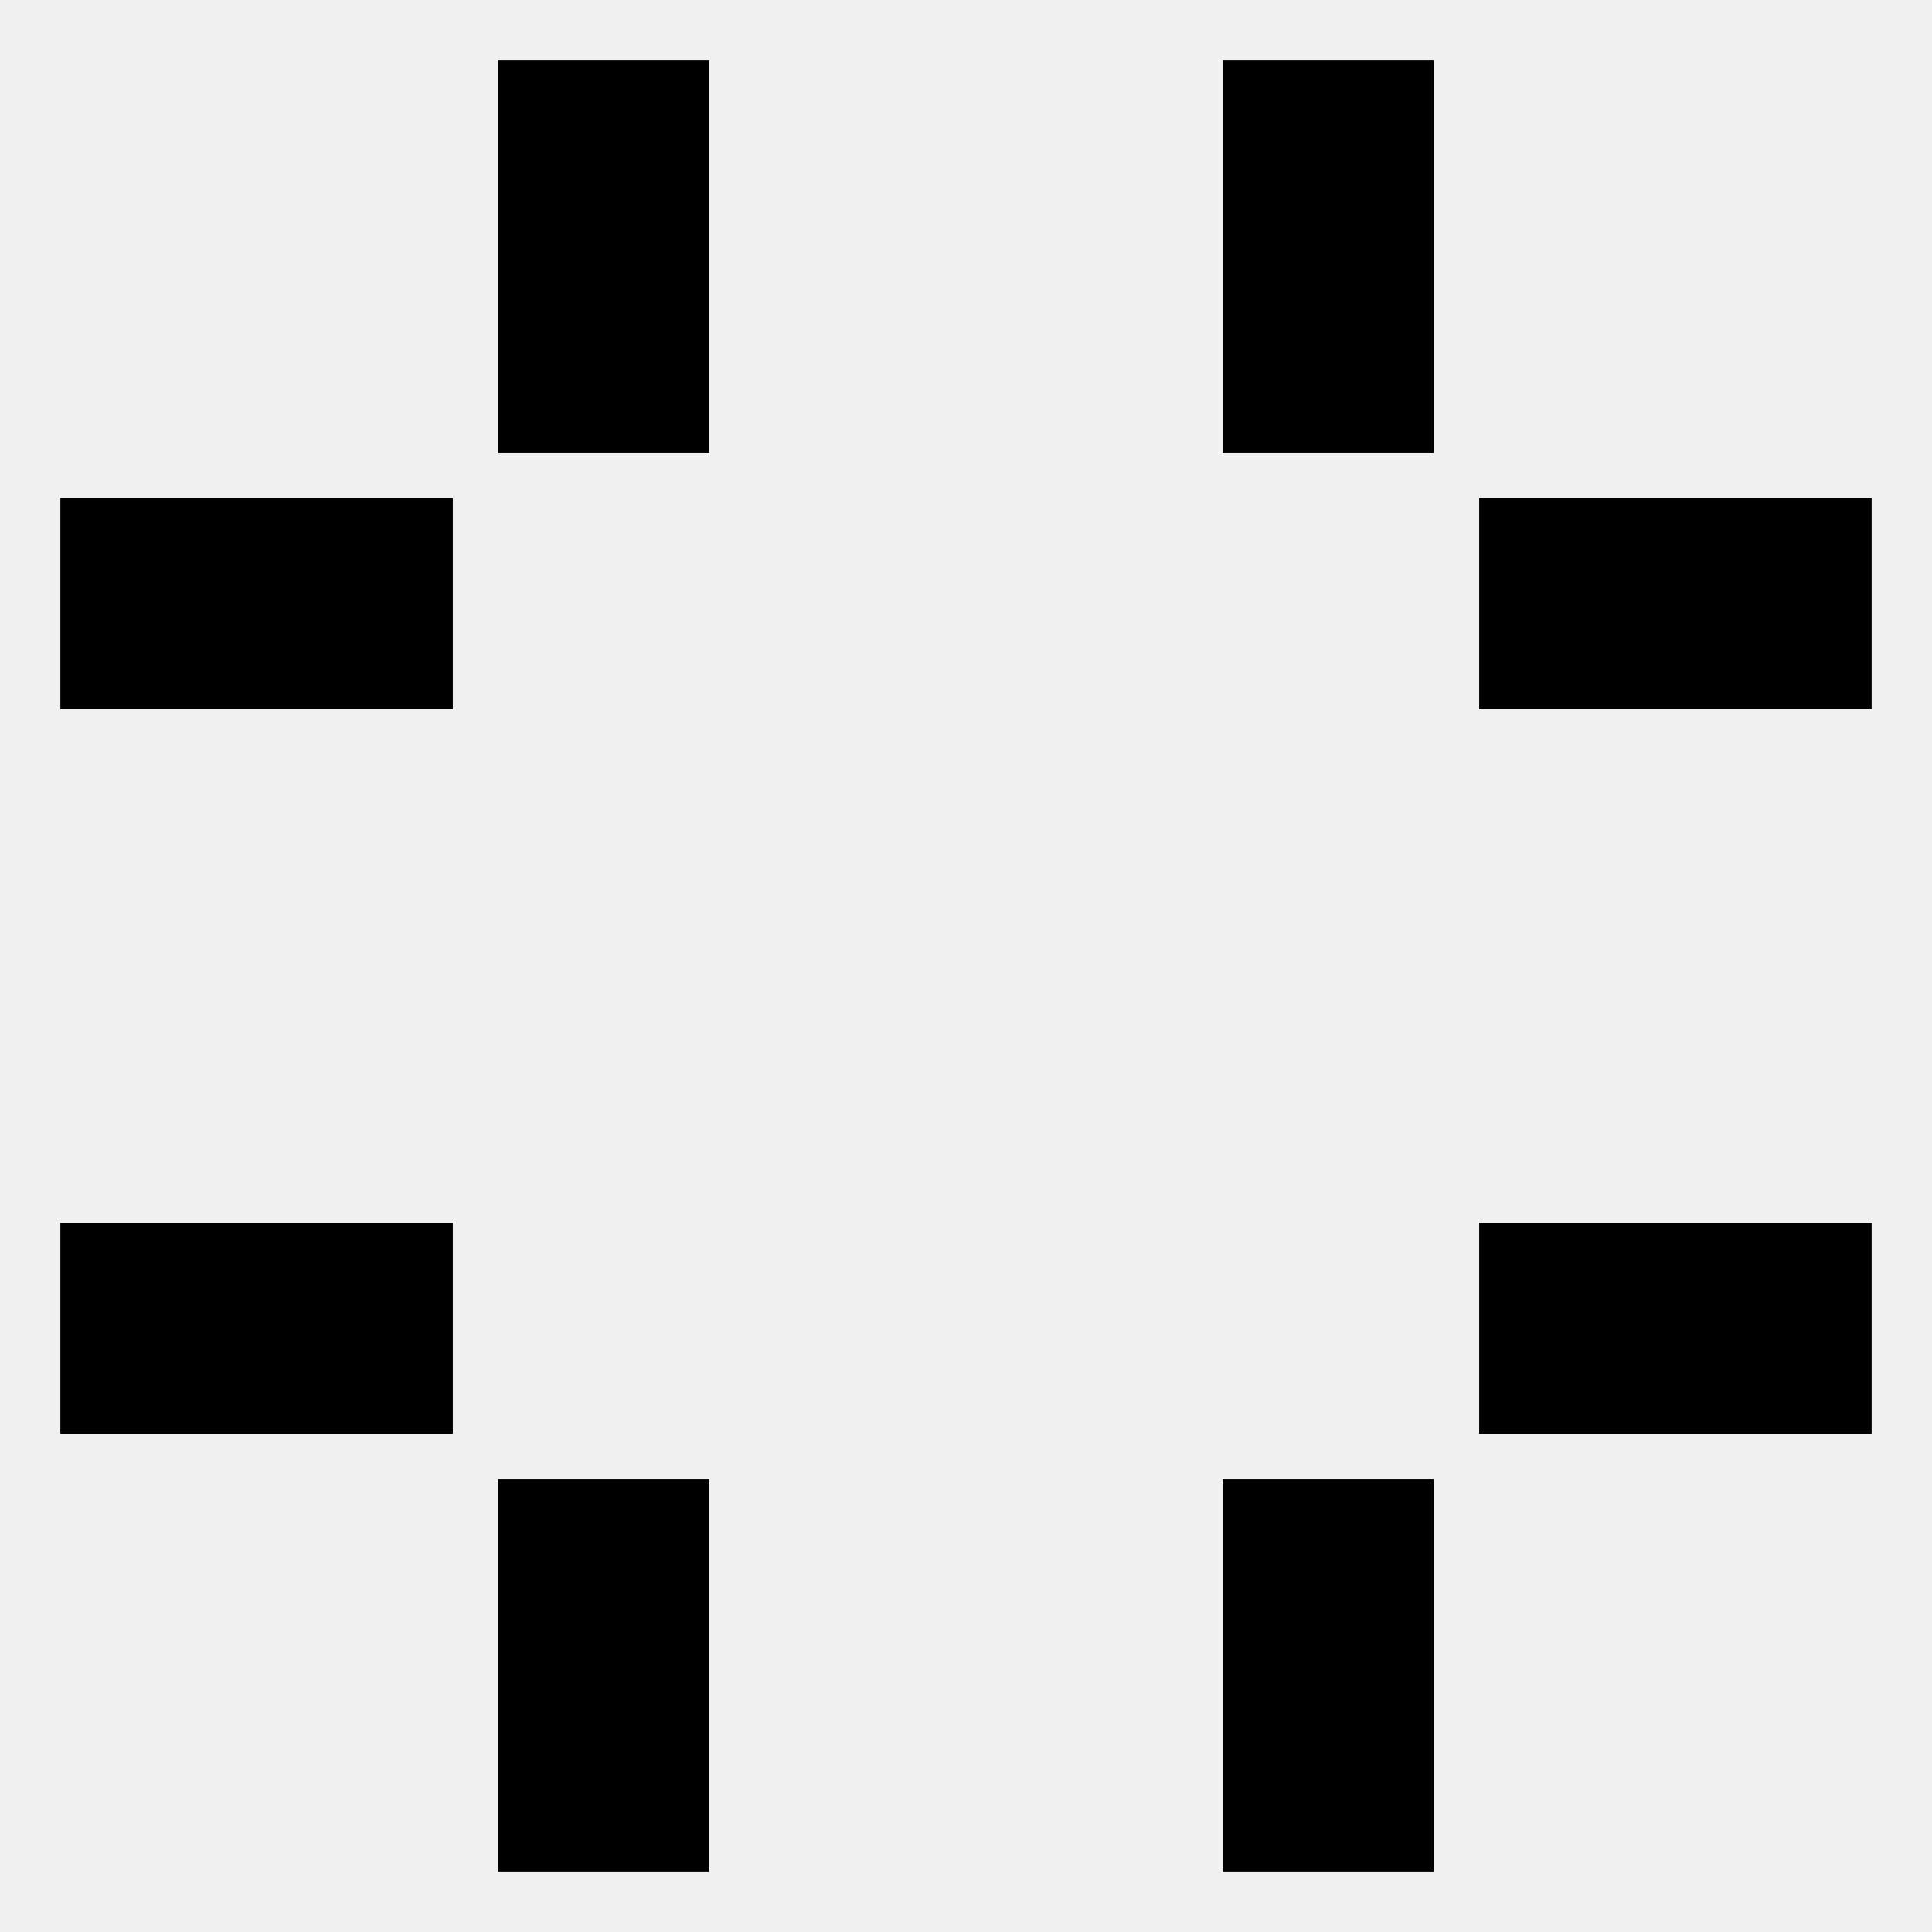
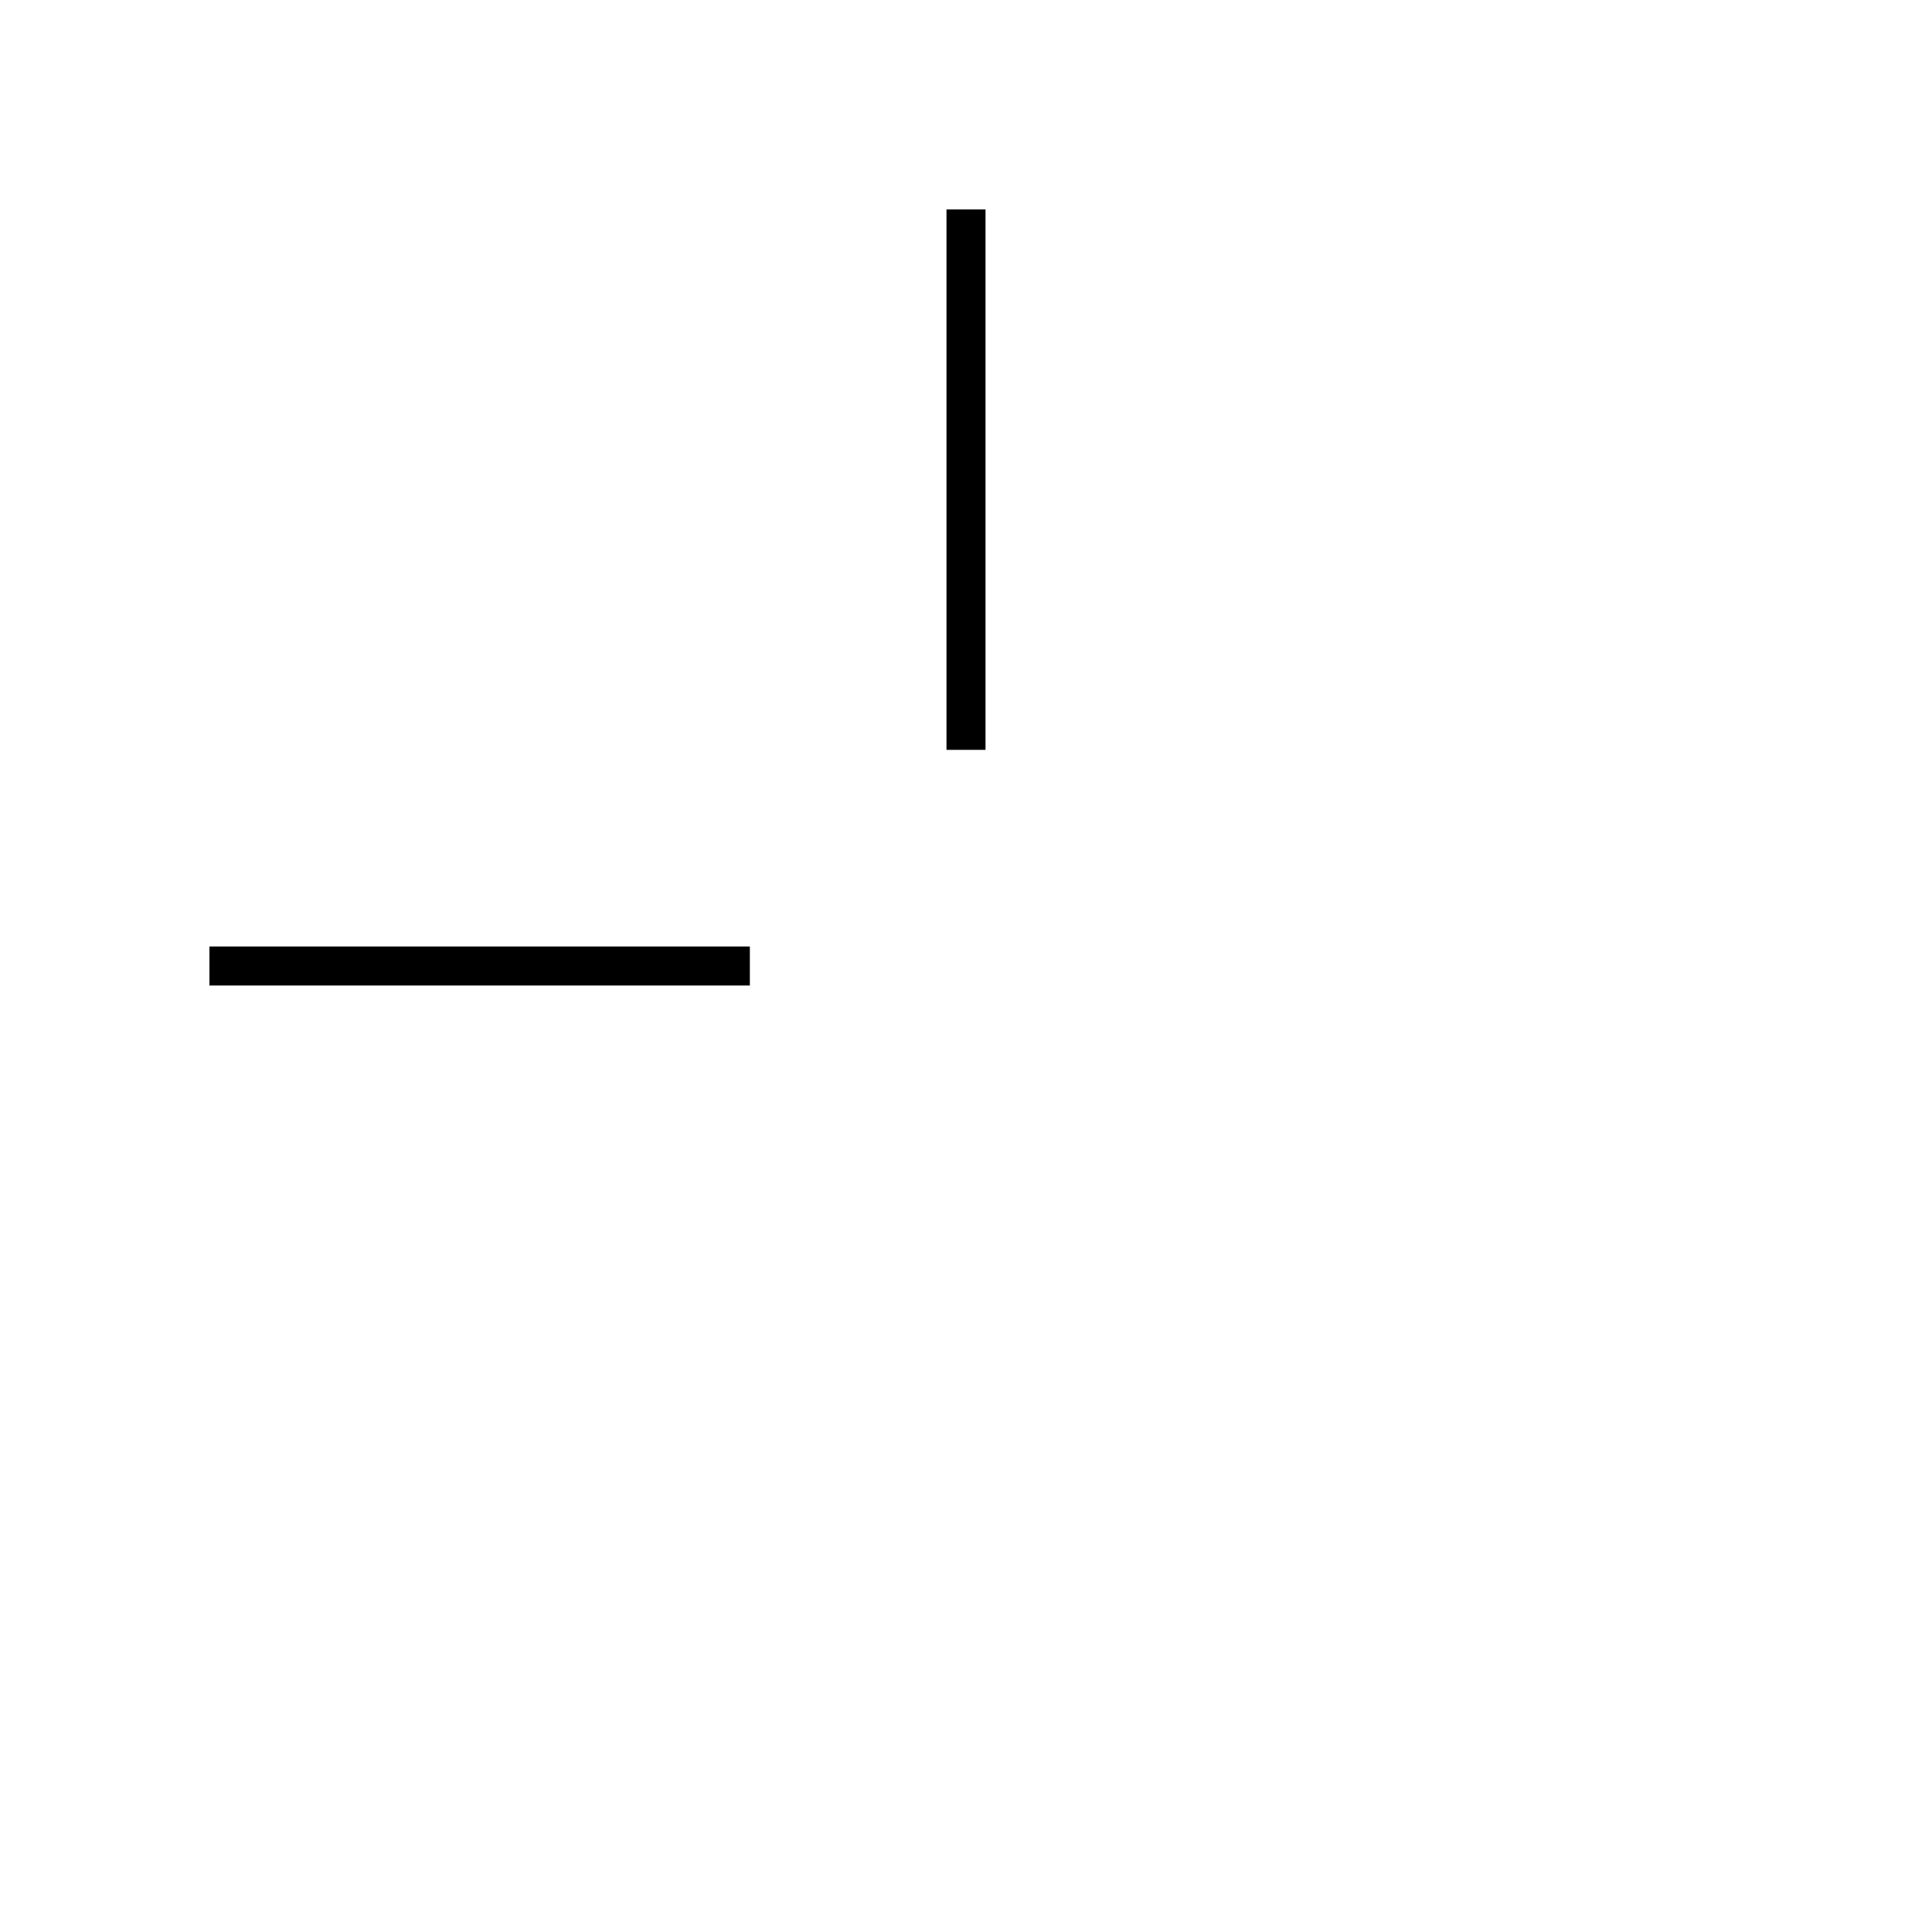
- <svg xmlns="http://www.w3.org/2000/svg" viewBox="0 0 32 32">
-   <style>path{stroke:#000}@media (prefers-color-scheme:dark){path{stroke:#fff}}</style>
-   <path d="M1 10H7.5M10 1V7.5M24.5 10H31M22 1V7.5M1 22H7.5M10 24.5V31M24.5 22H31M22 24.5V31" fill="none" stroke-width="3.5" stroke-linecap="butt" />
+ <svg xmlns="http://www.w3.org/2000/svg" width="99" height="99" viewBox="0 0 99 99" fill="none">
+   <rect width="99" height="99" fill="white" />
+   <path d="M38.424 49.5L10.732 49.5" stroke="black" stroke-width="2" />
+   <path d="M49.5 10.732L49.5 38.424" stroke="black" stroke-width="2" />
</svg>
